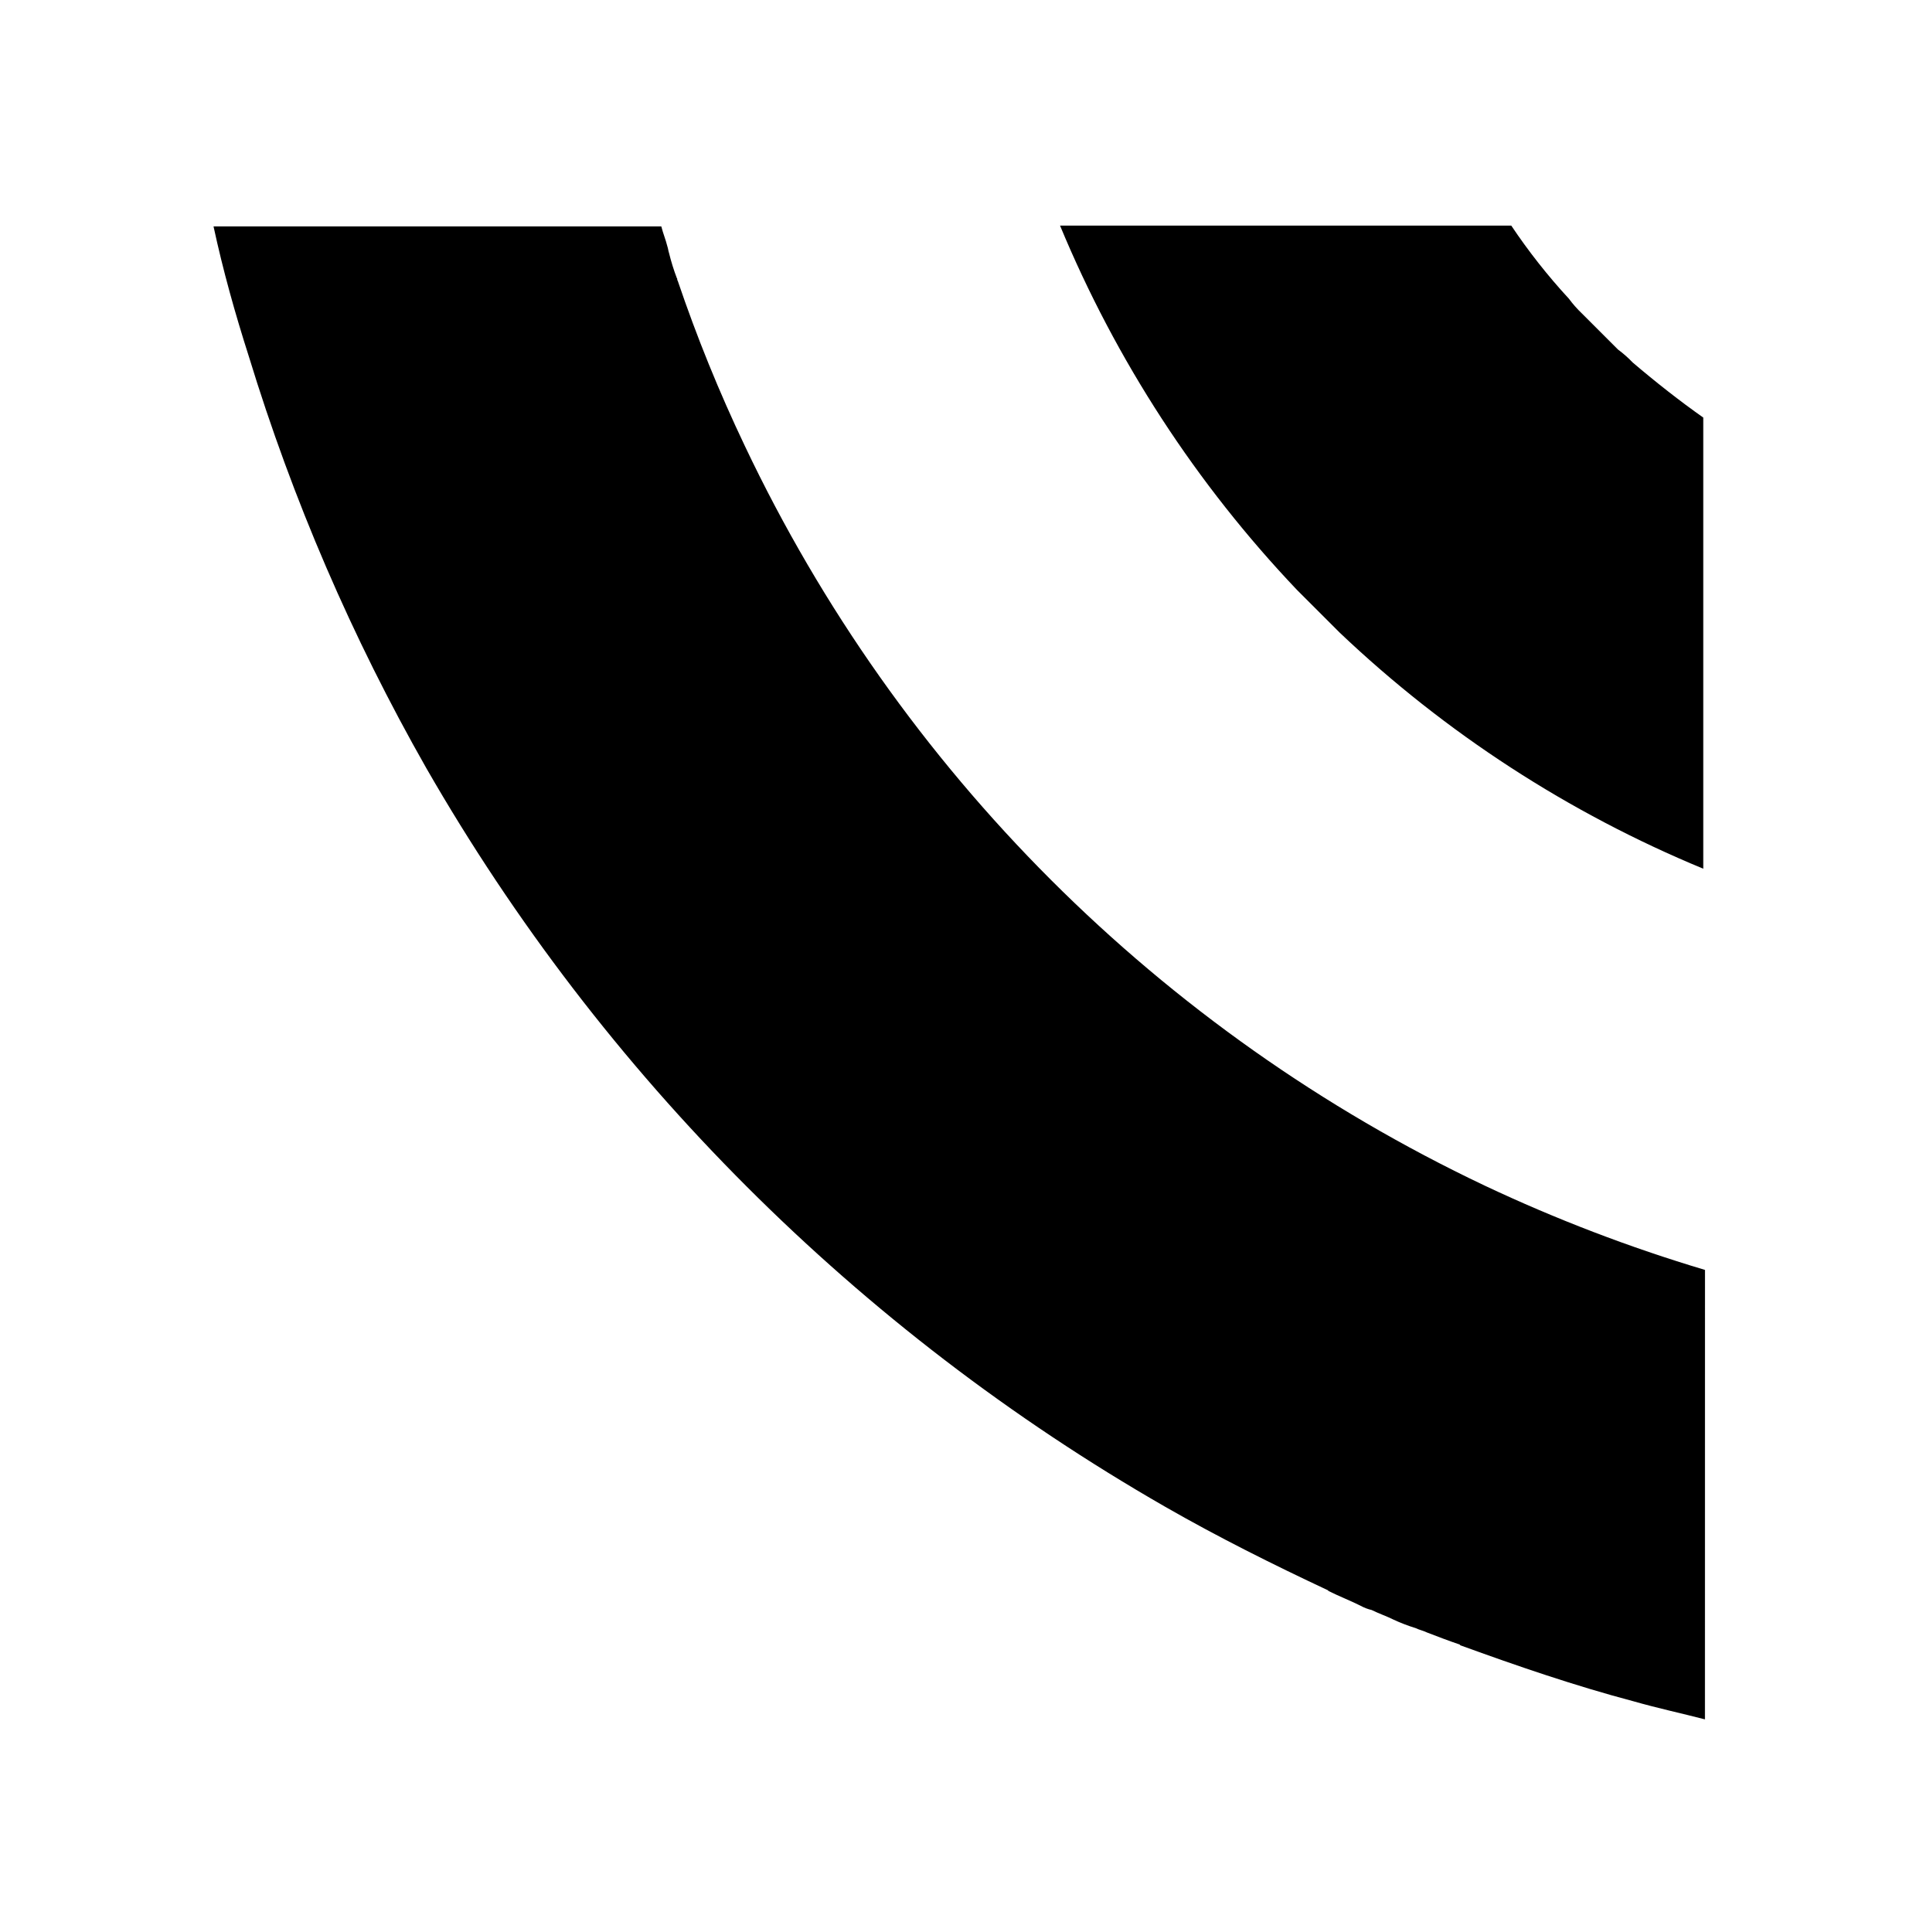
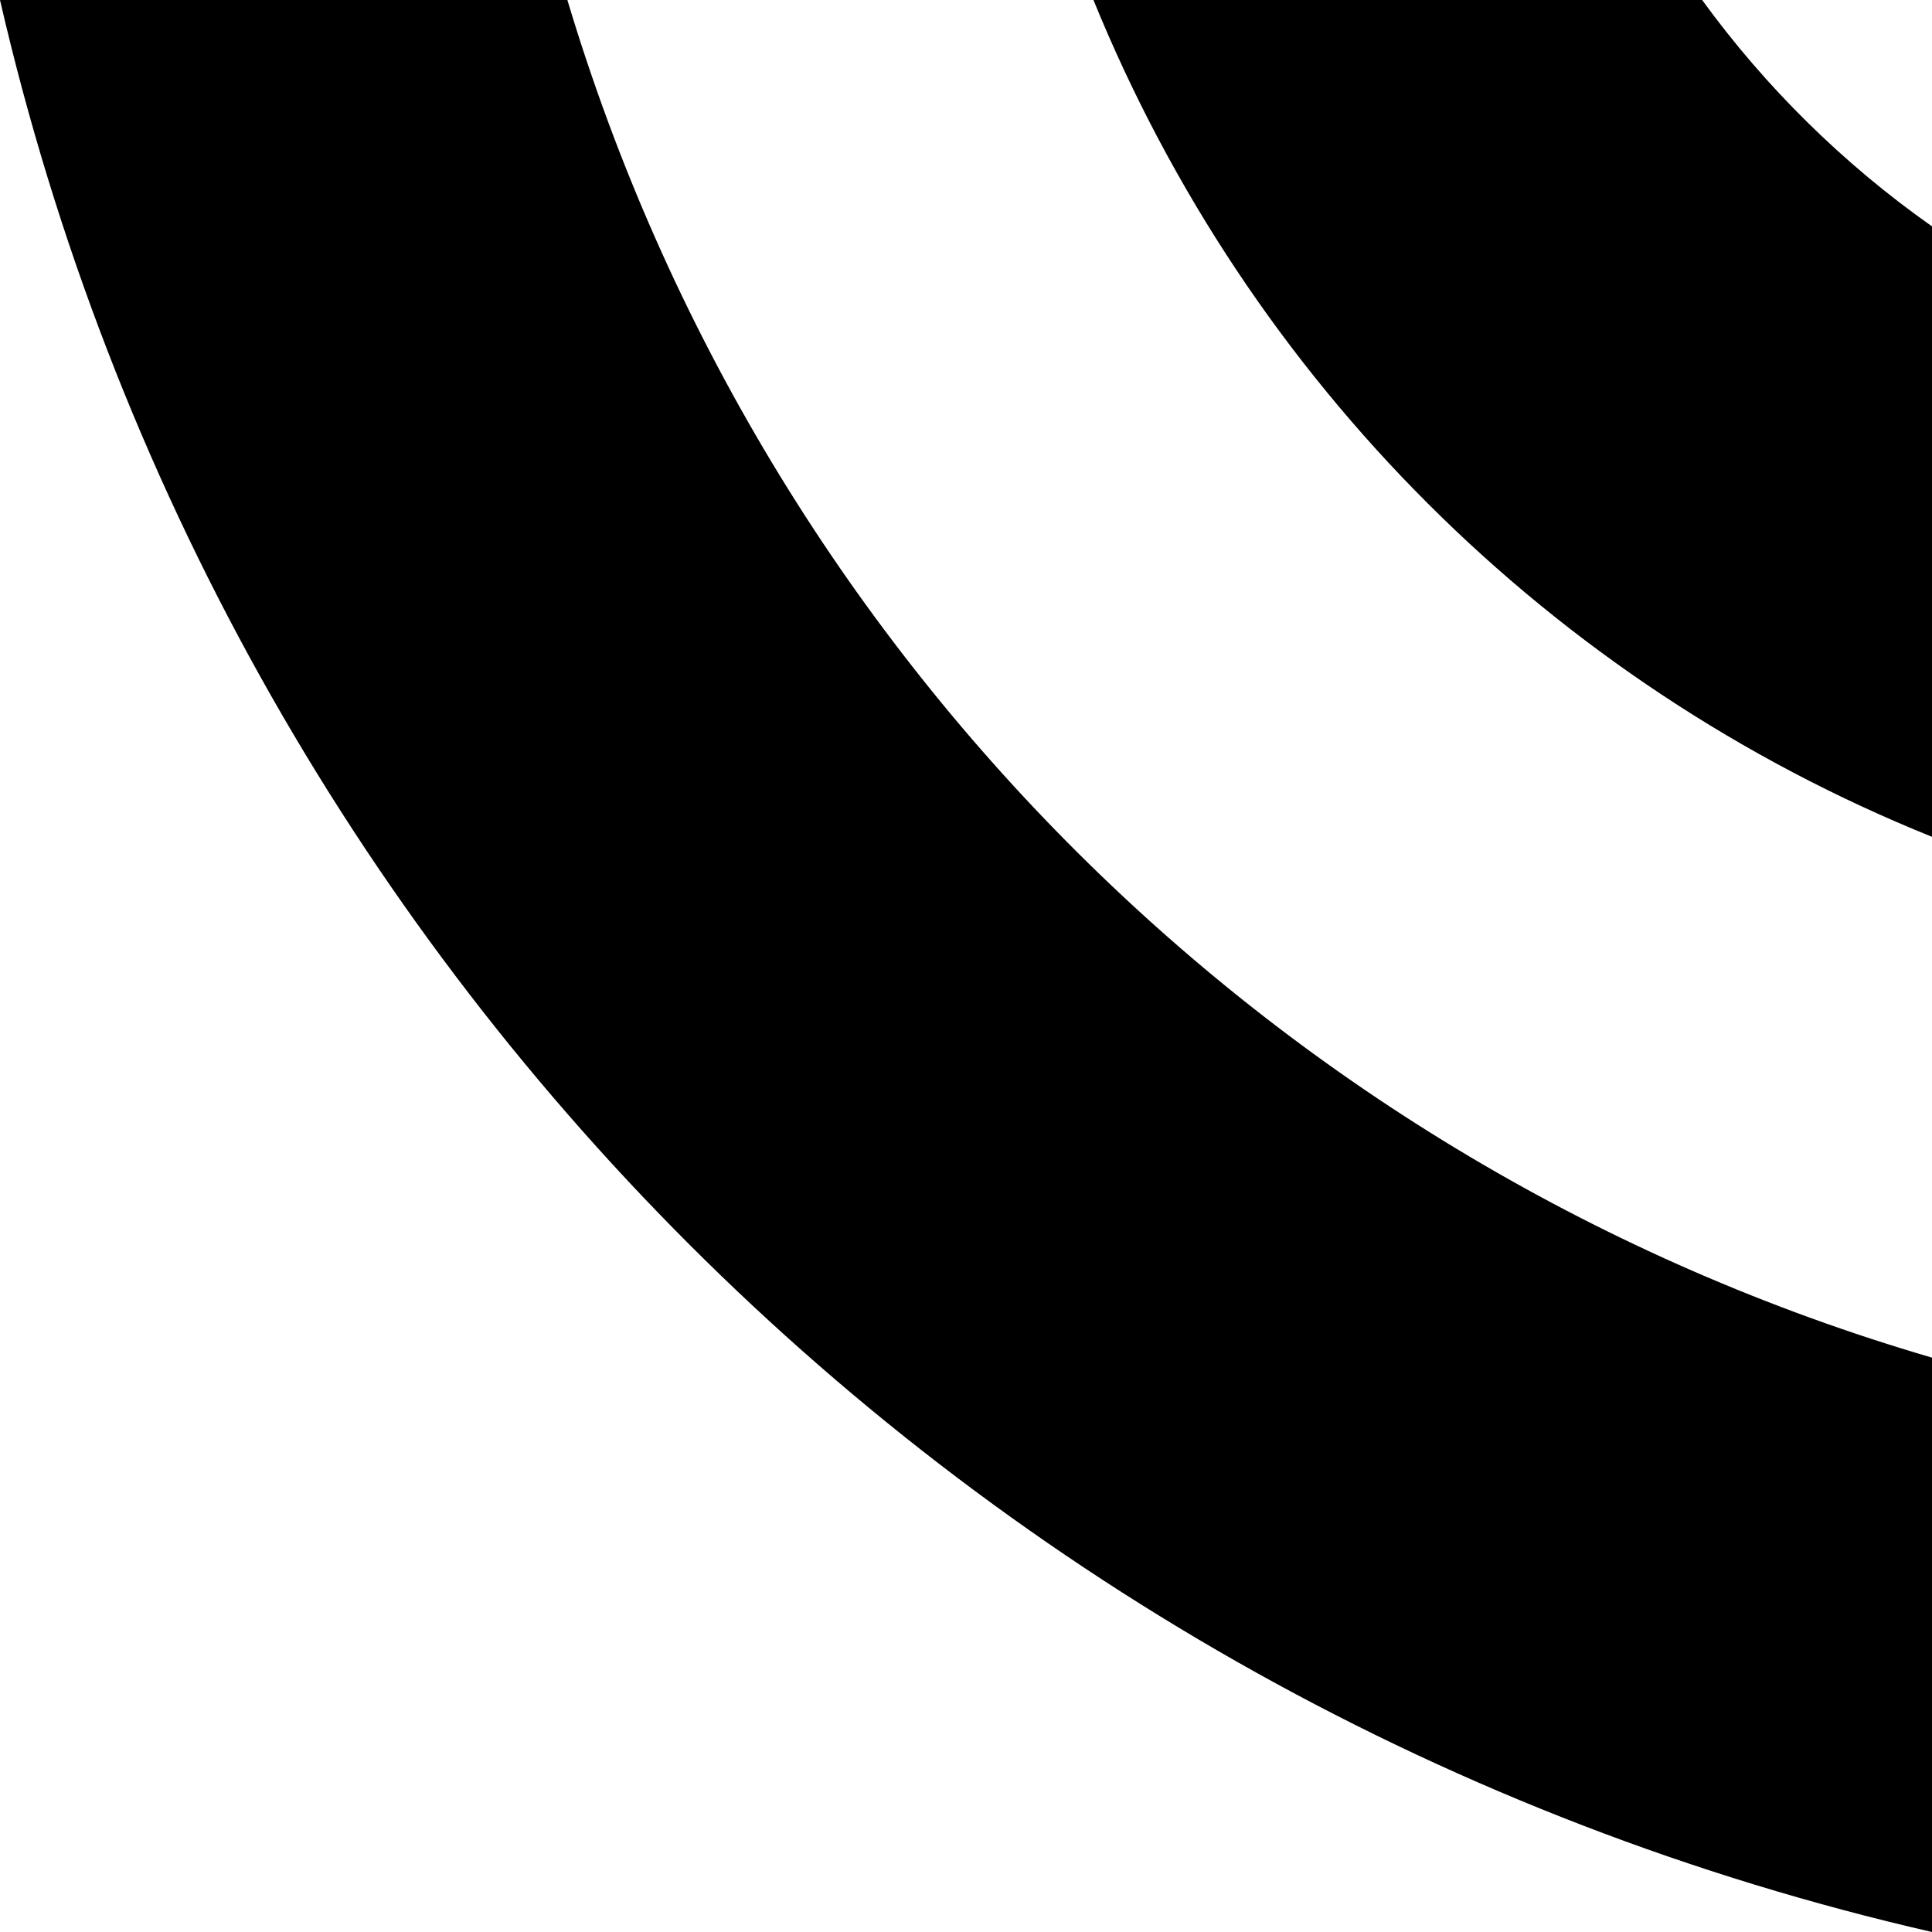
- <svg xmlns="http://www.w3.org/2000/svg" viewBox="0 0 428.58 429.154">
-   <g id="decoration-shape-1" transform="translate(796.509 88.076) rotate(135)">
-     <path id="Path_7" data-name="Path 7" class="cls-1" d="M322.266,219.762h0a346.013,346.013,0,0,1,0,232.326h0A335.589,335.589,0,0,1,306.85,488.6c0,.271-.27.271-.27.541a47.012,47.012,0,0,1-2.7,5.139c-.27.541-.541.811-.811,1.352-.811,1.352-1.352,2.7-2.164,4.057l70.32,70.32c5.409-8.384,10.278-17.039,14.875-25.964a451.916,451.916,0,0,0,36.783-92.5h0a444.34,444.34,0,0,0,0-232.056h0c-3.516-12.982-7.843-25.964-12.441-38.676v-.27c-.811-2.434-1.893-4.868-2.7-7.3a9.614,9.614,0,0,0-1.082-2.434c-.541-1.623-1.352-3.246-1.893-4.868a38.316,38.316,0,0,0-2.164-4.868c-.271-.811-.811-1.623-1.082-2.434-1.082-2.434-2.164-4.868-3.246-7.032v-.27c-5.68-12.171-11.63-24.342-18.391-35.971h0c-2.7-4.868-5.68-9.466-8.384-14.064L300.9,171.89A347.8,347.8,0,0,1,322.266,219.762Z" transform="translate(131.746 -13.616)" />
-     <path id="Path_9" data-name="Path 9" class="cls-1" d="M253.934,241.4h0a24.744,24.744,0,0,0,.271,4.327v11.359a24.746,24.746,0,0,1-.271,4.327h0a133.115,133.115,0,0,1-2.434,20.555l70.861,70.861a264.645,264.645,0,0,0,20.014-94.391V244.921A263.211,263.211,0,0,0,322.361,150.8L251.5,221.661C252.582,227.881,253.393,234.643,253.934,241.4Z" transform="translate(47.538 70.762)" />
-   </g>
+ <svg xmlns="http://www.w3.org/2000/svg" version="1.1" id="Warstwa_1" x="0px" y="0px" viewBox="0 0 332 332" style="enable-background:new 0 0 332 332;" xml:space="preserve">
+   <path d="M332,38.9v104.9C266.5,117.4,214.6,65.5,187.9,0h104.6C303.4,15,316.8,28.2,332,38.9z M97.5,0H0  c38.1,165.3,167,294.2,332,332v-98.7C219.4,200.4,131.2,112.5,97.5,0z" />
</svg>
